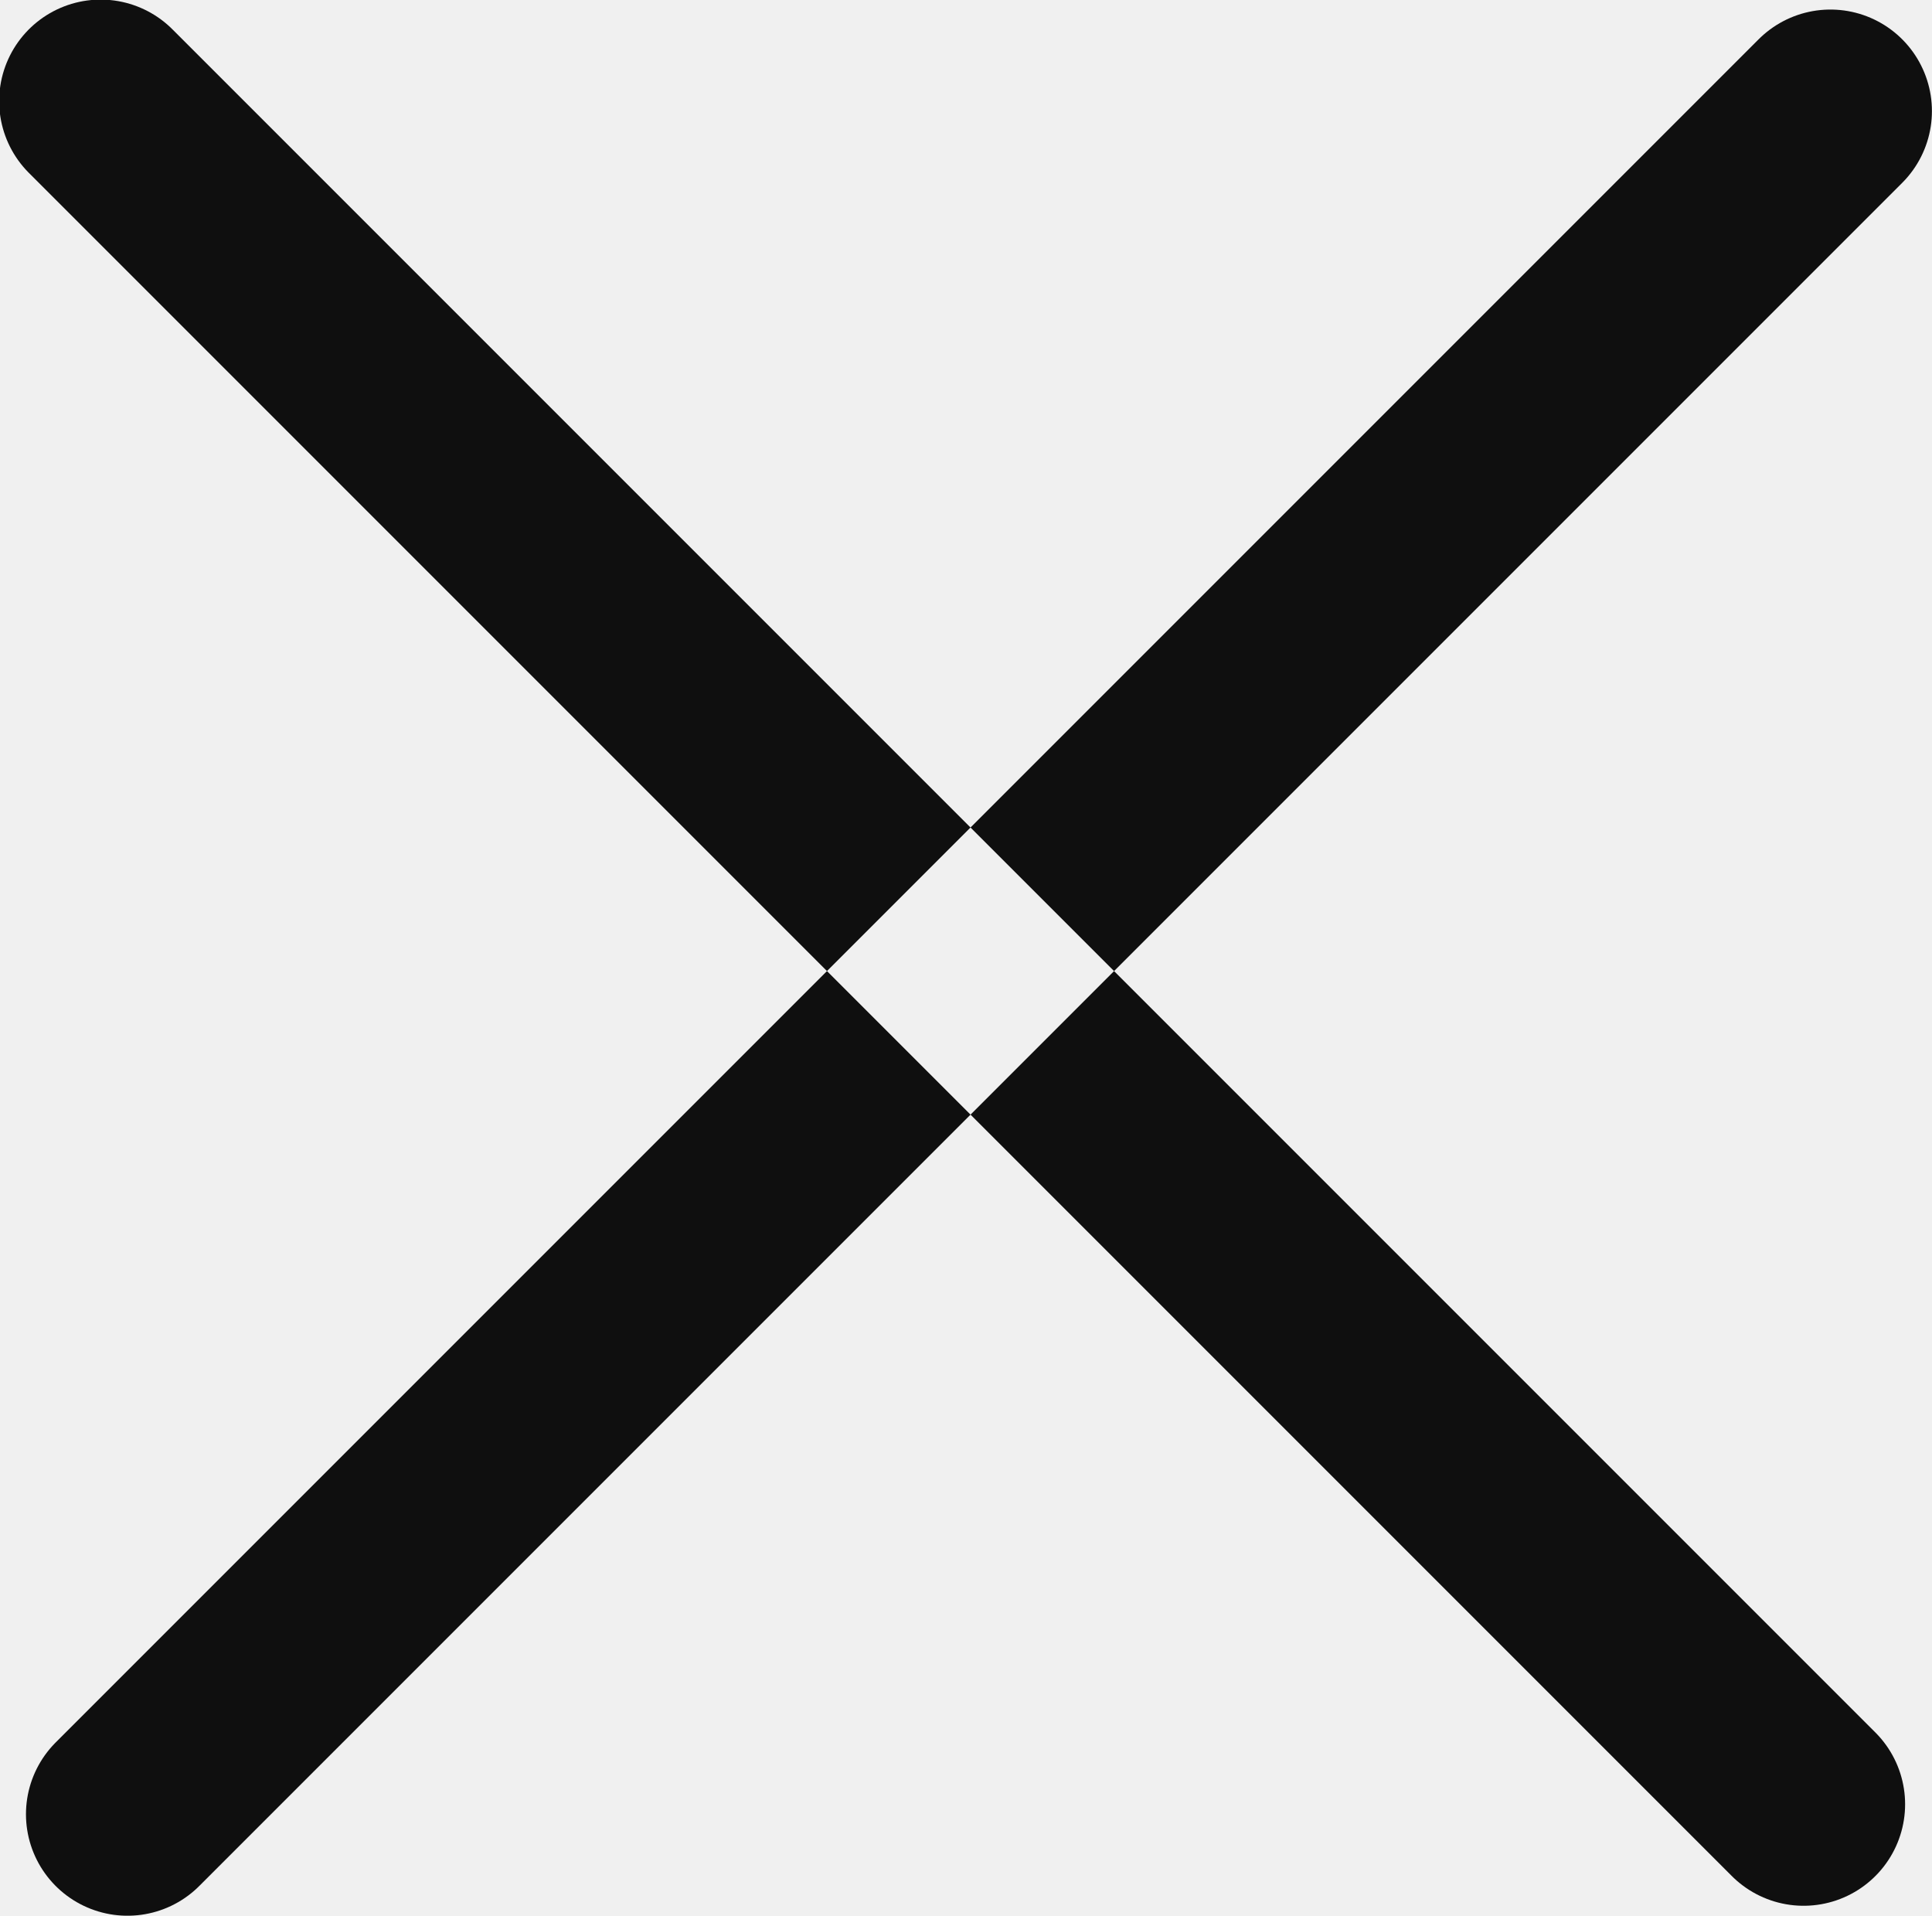
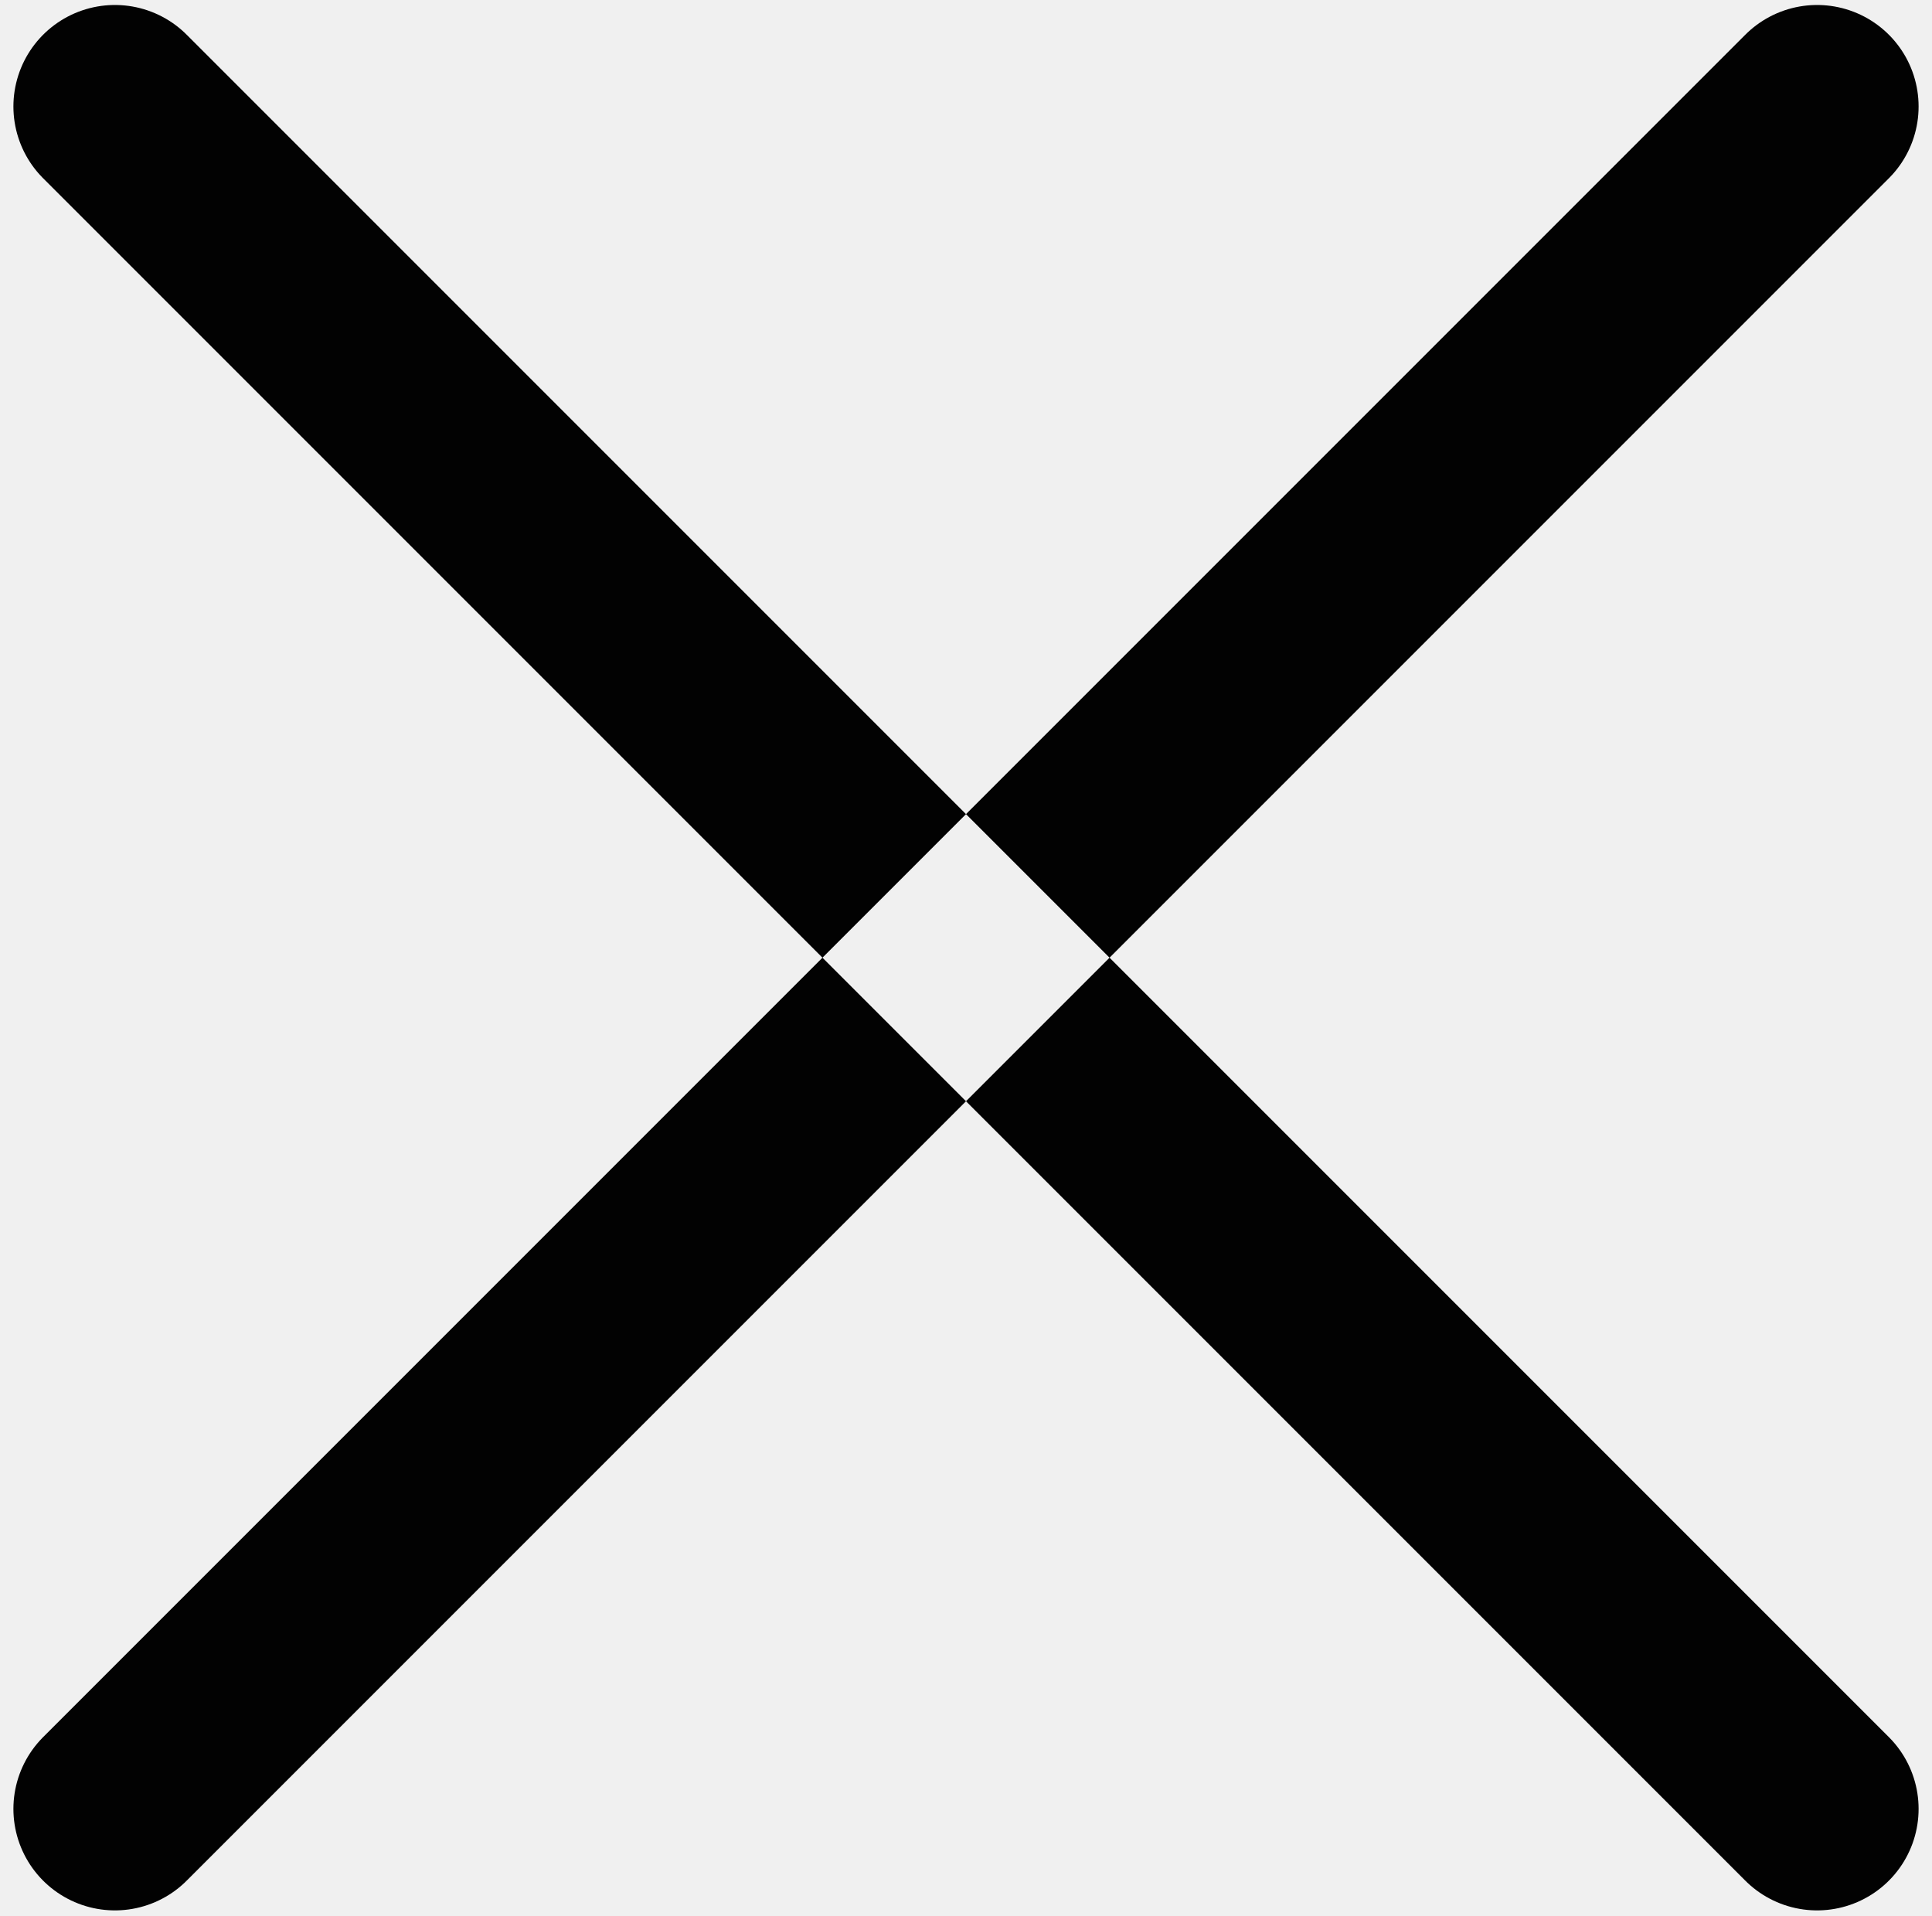
<svg xmlns="http://www.w3.org/2000/svg" width="2.522" height="2.5" viewBox="0 0 2.522 2.5" version="1.1" id="svg1" xml:space="preserve">
  <defs id="defs1" />
-   <g id="g1886" style="display:inline" transform="translate(-183.8576,-92.29203)">
-     <g id="g3">
-       <path style="mix-blend-mode:difference;fill:none;fill-opacity:1;stroke:#ffffff;stroke-width:0.265;stroke-linecap:round;stroke-linejoin:miter;stroke-dasharray:none;stroke-opacity:1" d="m 186.247,92.437 -2.223,2.223" id="path1737" />
-       <path style="mix-blend-mode:difference;fill:none;fill-opacity:1;stroke:#ffffff;stroke-width:0.265;stroke-linecap:round;stroke-linejoin:miter;stroke-dasharray:none;stroke-opacity:1" d="m 186.212,94.647 -2.223,-2.223" id="path1738" />
-     </g>
-   </g>
+   <path style="mix-blend-mode:difference;fill:none;fill-opacity:1;stroke:#f2f2f2;stroke-width:0.265;stroke-linecap:round;stroke-linejoin:miter;stroke-dasharray:none;stroke-opacity:1" d="M 2.372,0.139 0.15,2.361" id="path1737" />
+   <path style="mix-blend-mode:difference;fill:none;fill-opacity:1;stroke:#f2f2f2;stroke-width:0.265;stroke-linecap:round;stroke-linejoin:miter;stroke-dasharray:none;stroke-opacity:1" d="M 2.372,2.361 0.15,0.139" id="path1738" />
</svg>
